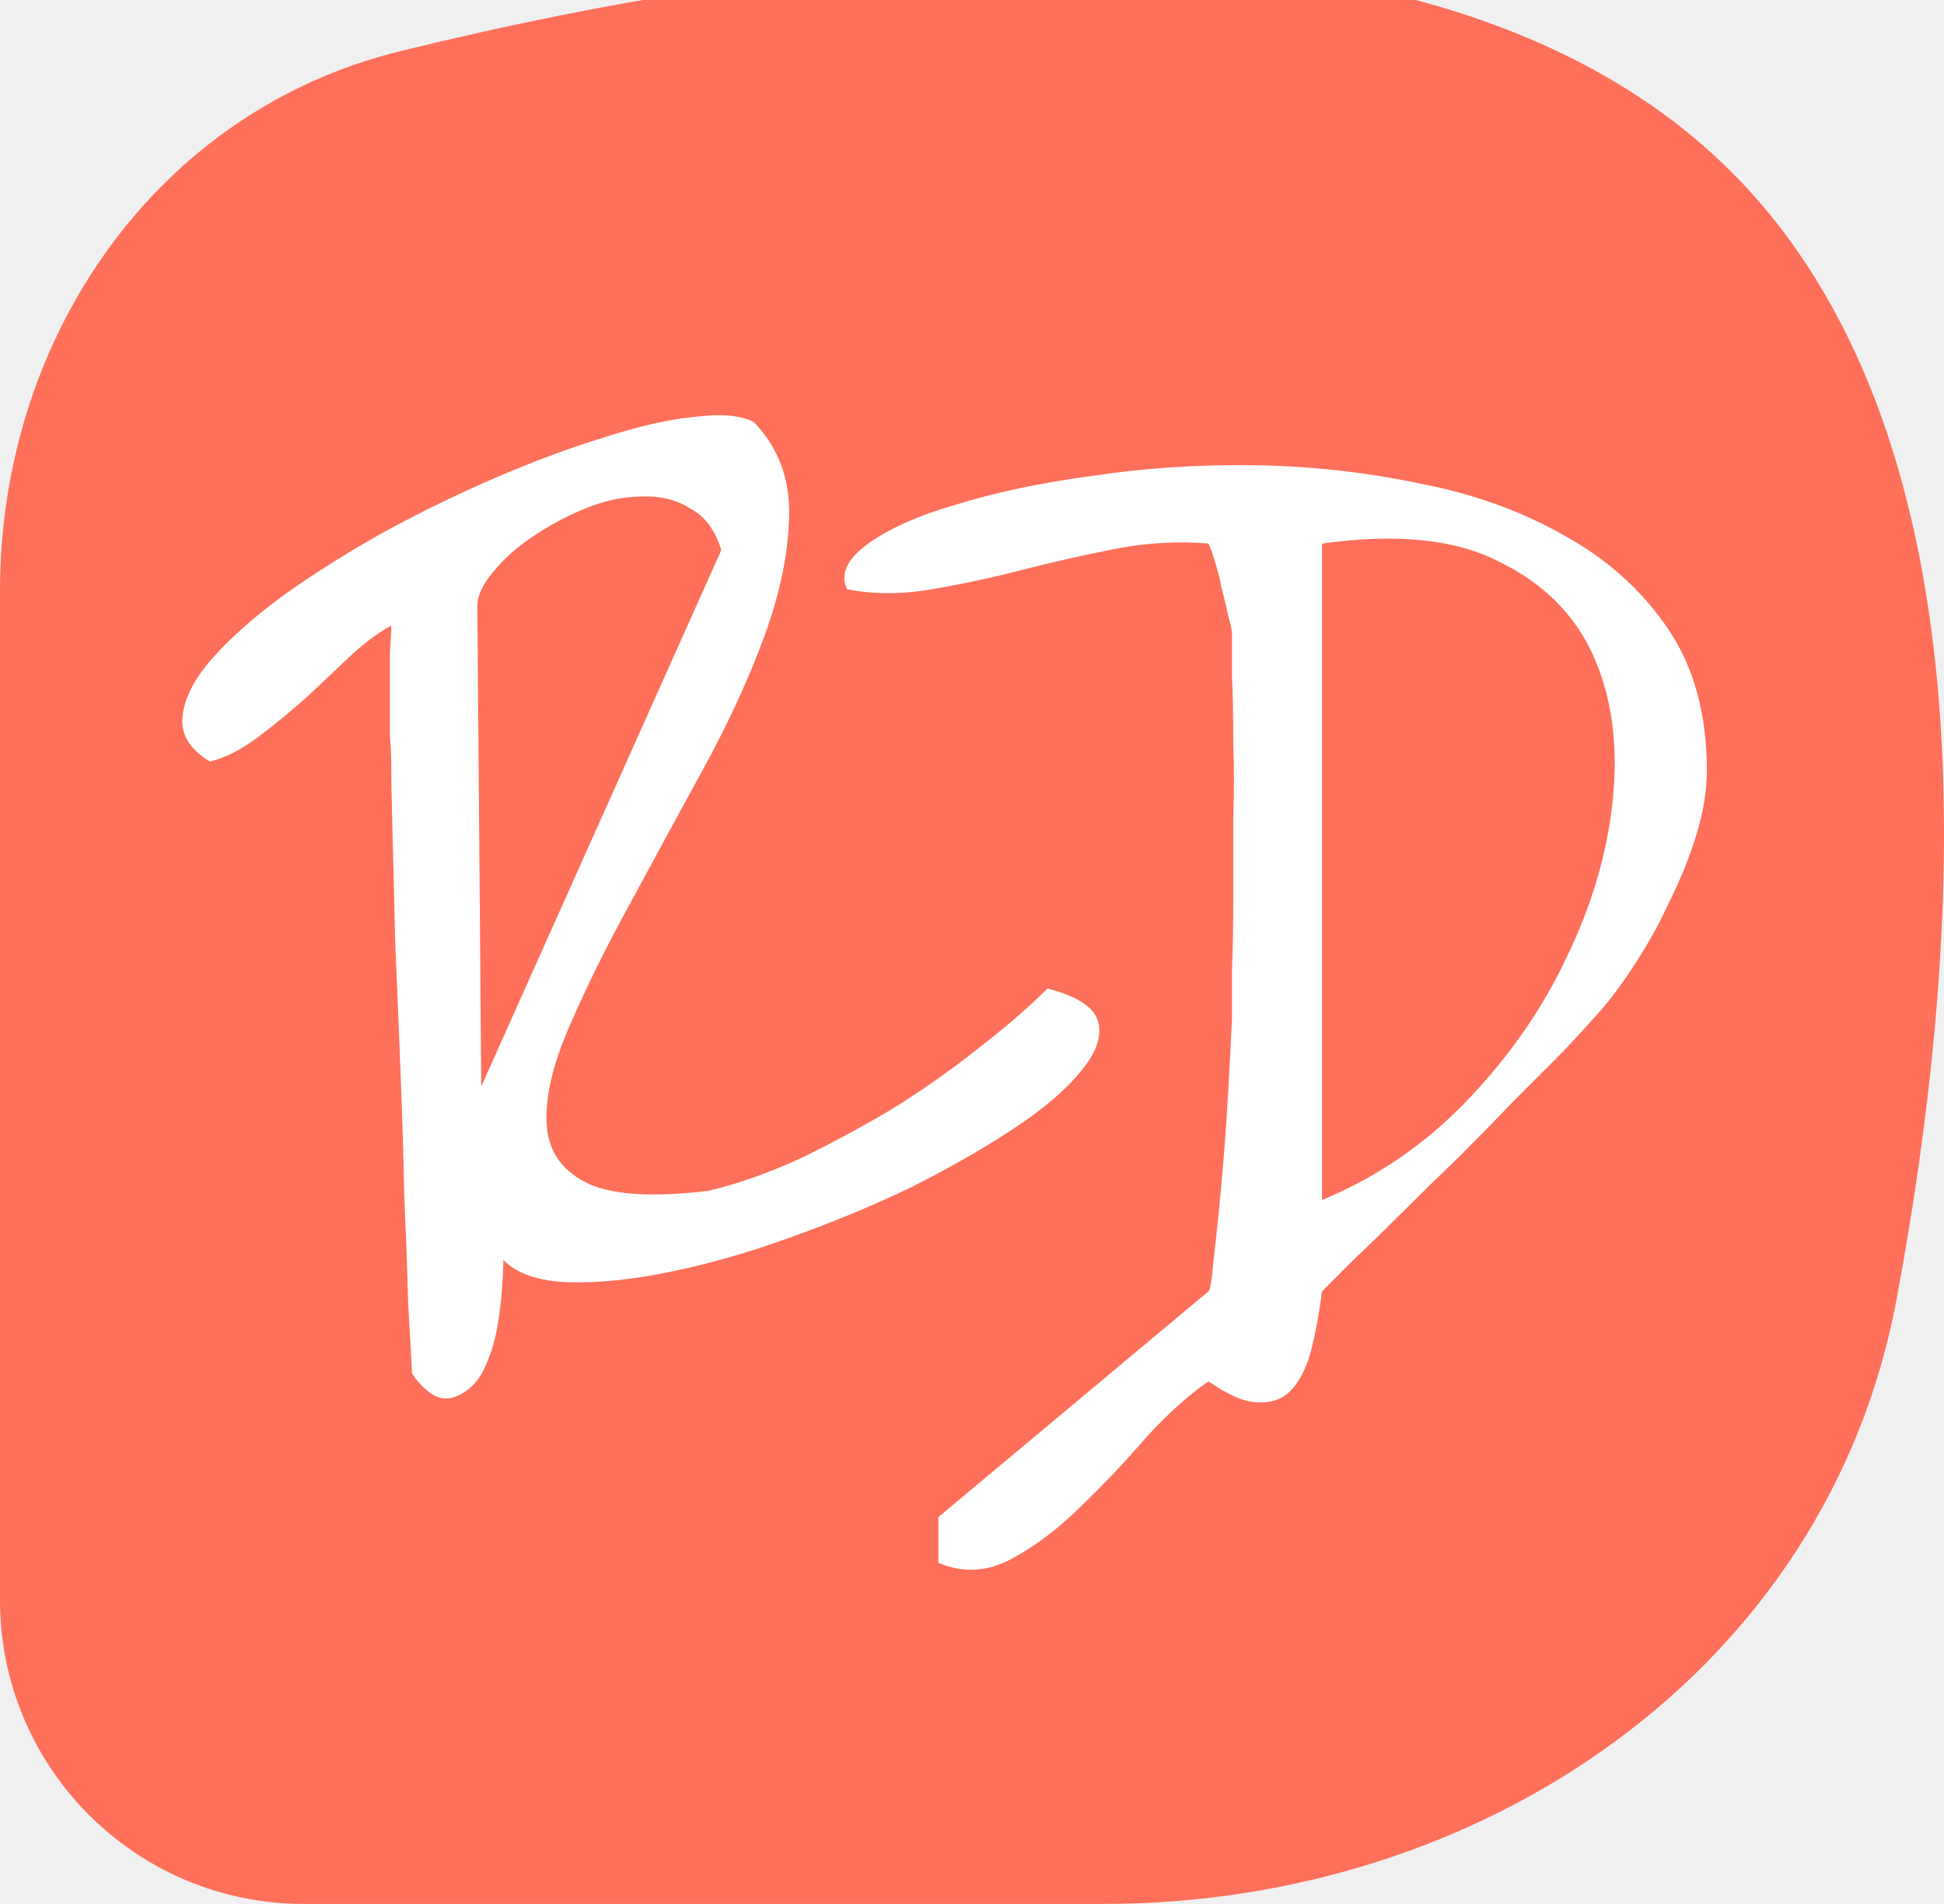
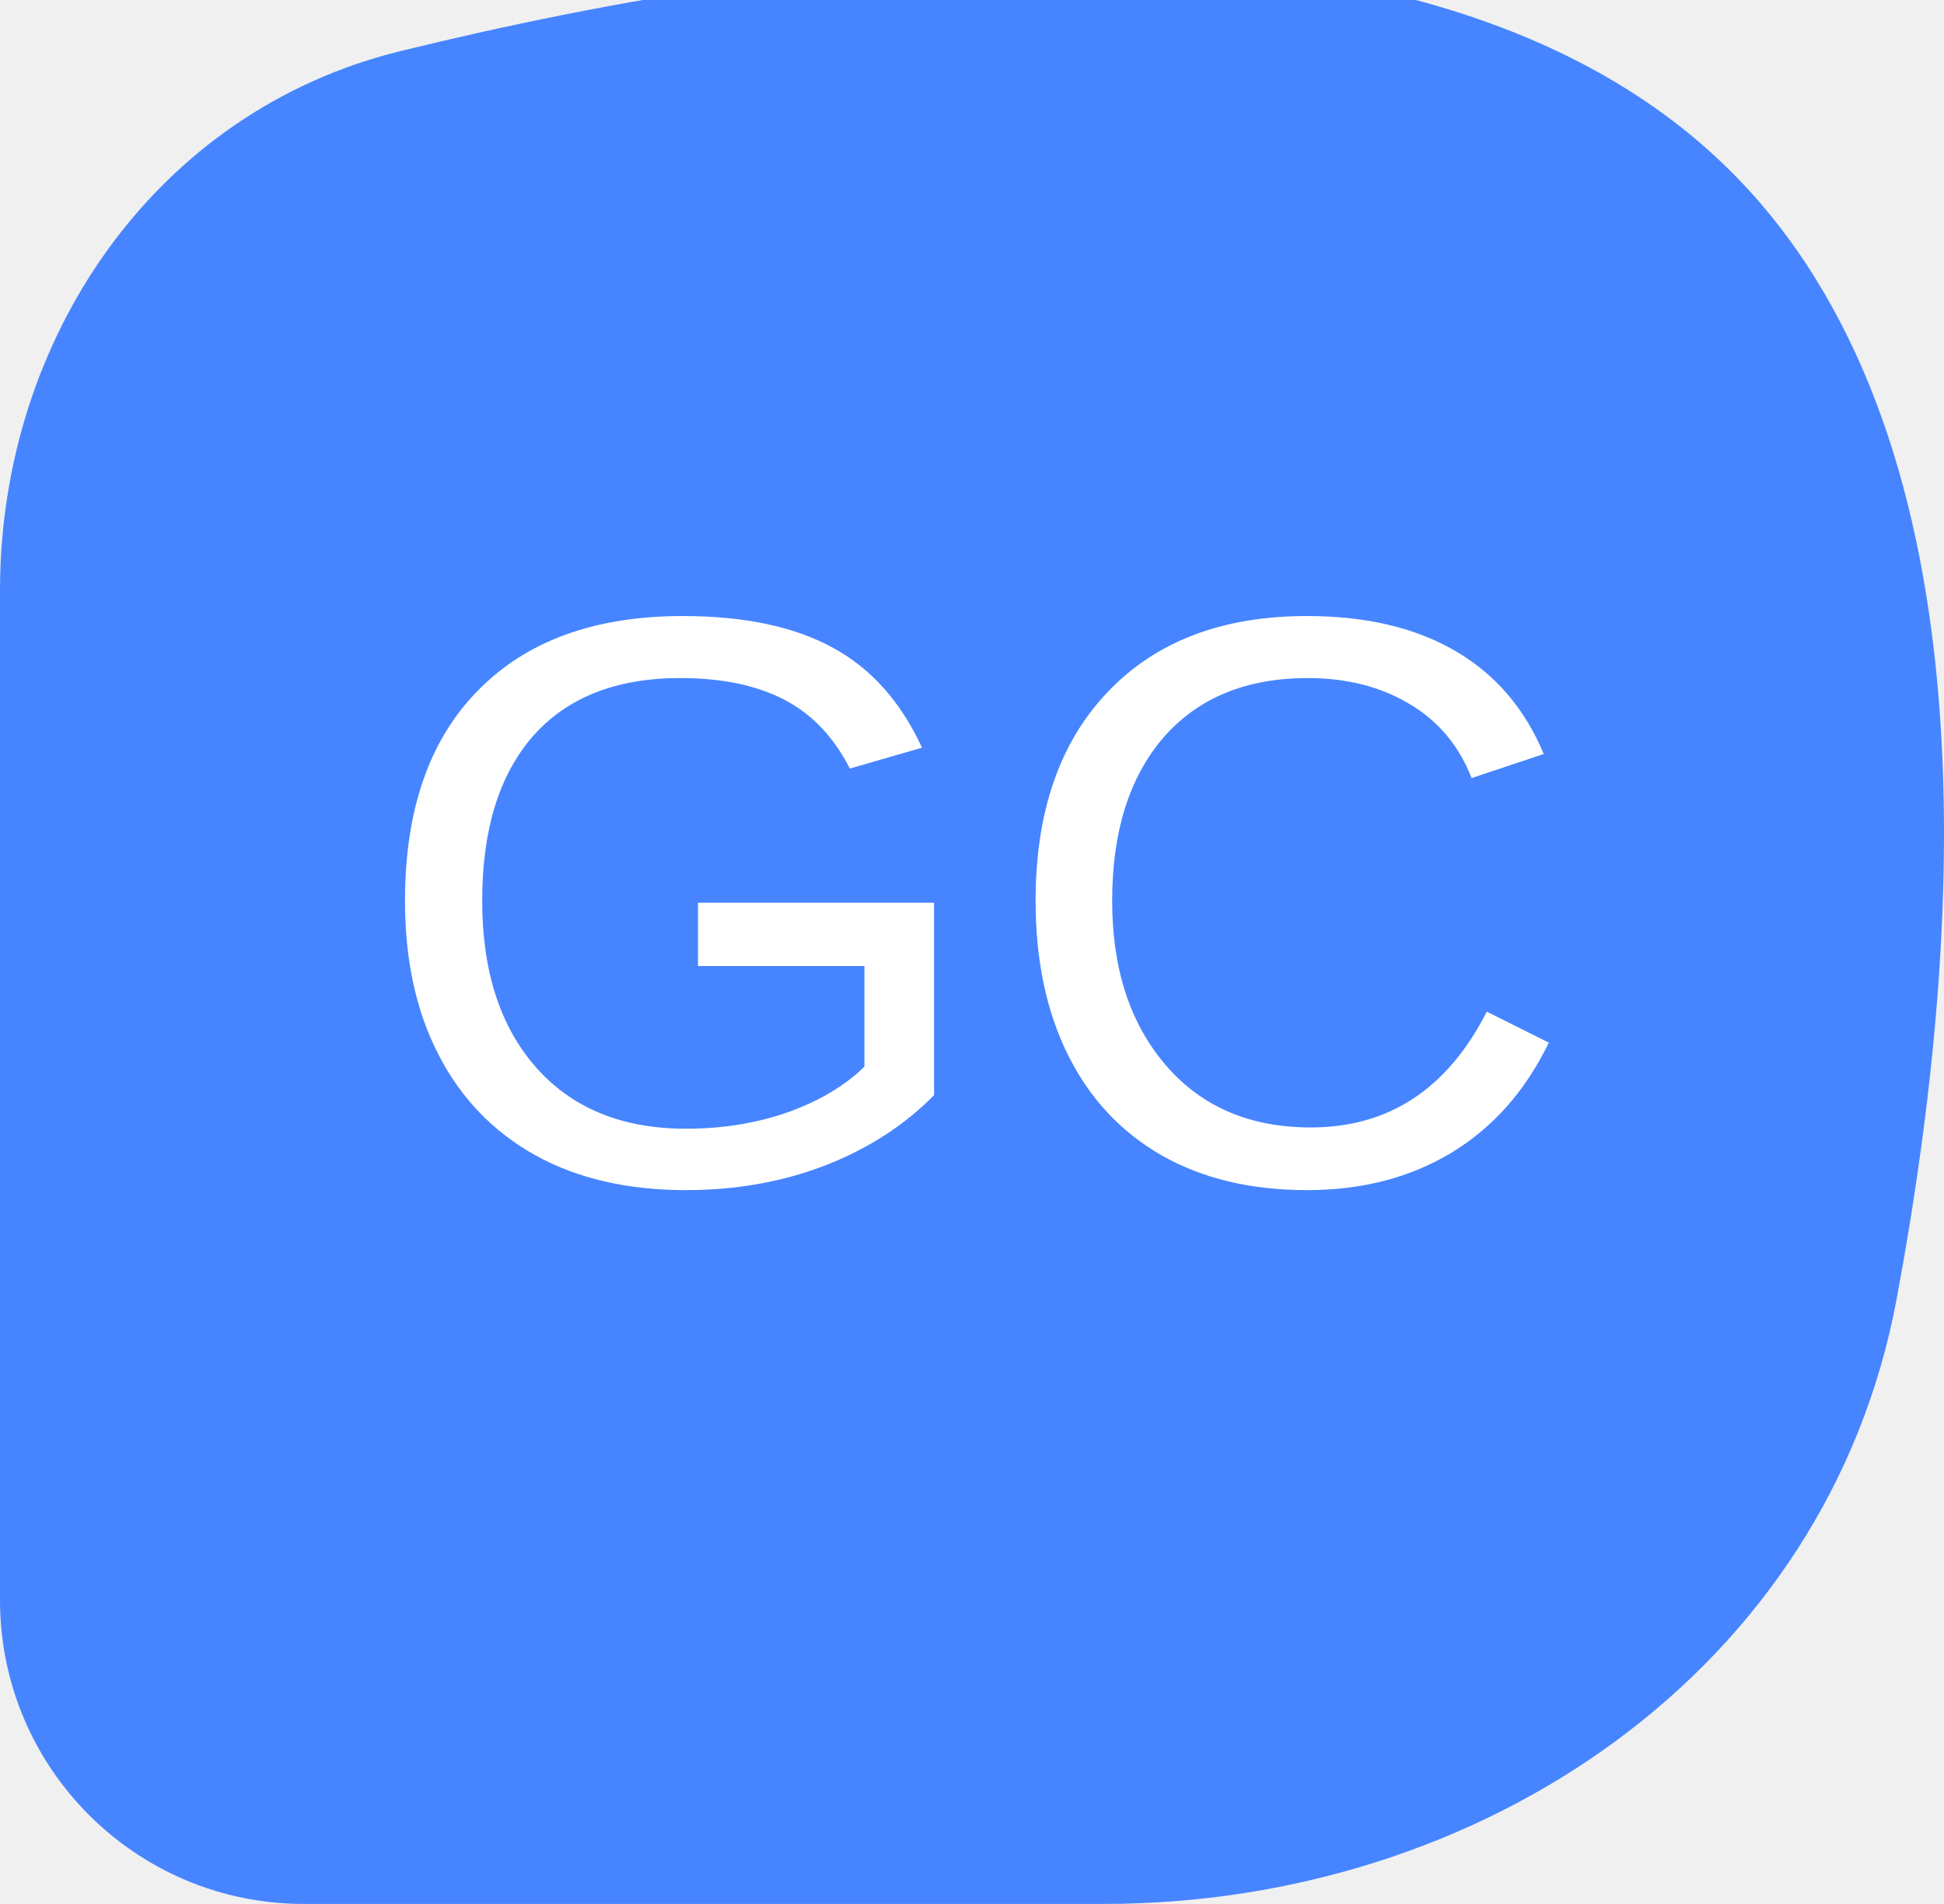
<svg xmlns="http://www.w3.org/2000/svg" width="48" height="47" viewBox="0 0 48 47" fill="none">
  <g clip-path="url(#clip0_204_118)">
-     <path d="M0 14.579C0 8.358 3.836 2.748 9.878 1.264C19.986 -1.218 35.243 -3.263 42.753 4.247C49.093 10.587 48.624 22.446 46.83 32.068C45.12 41.243 36.587 47 27.255 47H7.5C3.358 47 0 43.642 0 39.5V14.579Z" fill="#FE705A" />
-     <path d="M29.839 31.878C29.882 31.856 29.925 31.588 29.968 31.072C30.032 30.535 30.097 29.913 30.161 29.204C30.226 28.495 30.279 27.765 30.322 27.013C30.365 26.261 30.397 25.639 30.419 25.145C30.419 24.865 30.419 24.468 30.419 23.953C30.44 23.437 30.451 22.868 30.451 22.245C30.451 21.601 30.451 20.935 30.451 20.248C30.472 19.561 30.472 18.916 30.451 18.315C30.451 17.692 30.44 17.144 30.419 16.672C30.419 16.199 30.419 15.856 30.419 15.641C30.419 15.555 30.387 15.405 30.322 15.19C30.279 14.975 30.226 14.75 30.161 14.514C30.118 14.277 30.064 14.062 30 13.869C29.936 13.654 29.882 13.504 29.839 13.418C29.087 13.354 28.325 13.397 27.552 13.547C26.778 13.697 26.016 13.869 25.264 14.062C24.513 14.256 23.761 14.417 23.009 14.546C22.279 14.675 21.581 14.675 20.915 14.546C20.743 14.181 20.904 13.815 21.398 13.45C21.914 13.064 22.655 12.731 23.621 12.452C24.588 12.151 25.715 11.915 27.004 11.743C28.293 11.55 29.624 11.464 30.999 11.485C32.373 11.507 33.726 11.657 35.058 11.936C36.389 12.194 37.581 12.623 38.634 13.225C39.686 13.805 40.534 14.567 41.179 15.512C41.823 16.457 42.145 17.628 42.145 19.024C42.145 19.518 42.059 20.044 41.887 20.602C41.716 21.161 41.49 21.719 41.211 22.277C40.953 22.836 40.653 23.373 40.309 23.888C39.987 24.382 39.665 24.801 39.342 25.145C39.192 25.316 38.945 25.585 38.602 25.95C38.258 26.294 37.861 26.691 37.41 27.142C36.98 27.593 36.518 28.065 36.024 28.559C35.53 29.032 35.058 29.494 34.607 29.945C34.177 30.374 33.78 30.761 33.415 31.104C33.071 31.448 32.813 31.706 32.642 31.878C32.577 32.393 32.491 32.866 32.384 33.295C32.276 33.725 32.115 34.057 31.901 34.294C31.686 34.53 31.407 34.637 31.063 34.616C30.741 34.616 30.333 34.444 29.839 34.1C29.366 34.423 28.862 34.874 28.325 35.454C27.809 36.055 27.272 36.624 26.714 37.161C26.155 37.719 25.576 38.16 24.974 38.482C24.373 38.804 23.772 38.836 23.17 38.578V37.451L29.839 31.878ZM32.642 29.623C33.995 29.064 35.187 28.248 36.218 27.174C37.27 26.079 38.097 24.887 38.698 23.598C39.321 22.31 39.697 21.01 39.826 19.7C39.955 18.369 39.794 17.198 39.342 16.189C38.891 15.179 38.118 14.406 37.023 13.869C35.949 13.311 34.489 13.16 32.642 13.418V29.623Z" fill="white" />
-     <path d="M10.175 33.907C10.154 33.52 10.121 32.941 10.078 32.167C10.057 31.373 10.025 30.481 9.982 29.493C9.96 28.484 9.928 27.432 9.885 26.336C9.842 25.241 9.799 24.199 9.756 23.211C9.735 22.224 9.713 21.343 9.692 20.57C9.67 19.775 9.66 19.184 9.66 18.798C9.66 18.669 9.649 18.454 9.627 18.154C9.627 17.831 9.627 17.498 9.627 17.155C9.627 16.79 9.627 16.446 9.627 16.124C9.649 15.802 9.66 15.576 9.66 15.447C9.402 15.576 9.09 15.802 8.725 16.124C8.382 16.446 8.006 16.8 7.598 17.187C7.19 17.552 6.771 17.896 6.341 18.218C5.933 18.519 5.547 18.712 5.182 18.798C4.688 18.497 4.462 18.132 4.505 17.703C4.548 17.252 4.784 16.779 5.214 16.285C5.665 15.77 6.256 15.243 6.986 14.707C7.737 14.169 8.554 13.654 9.434 13.16C10.336 12.666 11.26 12.215 12.205 11.807C13.15 11.399 14.041 11.066 14.879 10.809C15.738 10.529 16.489 10.357 17.134 10.293C17.799 10.207 18.293 10.25 18.616 10.422C19.217 11.045 19.507 11.818 19.485 12.741C19.464 13.665 19.26 14.653 18.873 15.705C18.487 16.758 17.982 17.853 17.359 18.991C16.736 20.129 16.135 21.235 15.555 22.309C14.975 23.362 14.481 24.36 14.073 25.305C13.665 26.229 13.472 27.024 13.493 27.689C13.515 28.355 13.826 28.849 14.428 29.171C15.029 29.493 16.049 29.569 17.488 29.397C18.218 29.225 18.981 28.956 19.775 28.591C20.57 28.205 21.343 27.786 22.095 27.335C22.846 26.863 23.544 26.369 24.189 25.853C24.855 25.338 25.413 24.854 25.864 24.403C26.616 24.597 27.035 24.876 27.12 25.241C27.206 25.606 27.056 26.014 26.669 26.465C26.304 26.916 25.746 27.389 24.994 27.883C24.242 28.377 23.394 28.86 22.449 29.332C21.504 29.783 20.516 30.191 19.485 30.556C18.476 30.922 17.499 31.201 16.554 31.394C15.63 31.587 14.793 31.673 14.041 31.652C13.311 31.63 12.774 31.448 12.43 31.104C12.43 31.233 12.419 31.459 12.398 31.781C12.376 32.103 12.334 32.447 12.269 32.812C12.205 33.155 12.097 33.488 11.947 33.81C11.797 34.111 11.582 34.326 11.303 34.455C11.066 34.562 10.841 34.541 10.626 34.39C10.433 34.24 10.283 34.079 10.175 33.907ZM11.883 26.82L17.81 13.579C17.66 13.085 17.402 12.741 17.037 12.548C16.693 12.333 16.296 12.237 15.845 12.258C15.394 12.258 14.932 12.355 14.46 12.548C13.987 12.741 13.547 12.978 13.139 13.257C12.752 13.514 12.43 13.805 12.172 14.127C11.915 14.427 11.786 14.707 11.786 14.964L11.883 26.82Z" fill="white" />
+     <path d="M0 14.579C0 8.358 3.836 2.748 9.878 1.264C19.986 -1.218 35.243 -3.263 42.753 4.247C49.093 10.587 48.624 22.446 46.83 32.068C45.12 41.243 36.587 47 27.255 47H7.5C3.358 47 0 43.642 0 39.5V14.579Z" fill="#4685FF" />
+     <text x="50%" y="50%" dominant-baseline="middle" text-anchor="middle" font-size="20" font-family="Arial" fill="#FFFFFF">GC</text>
  </g>
  <defs>
    <clipPath id="clip0_204_118">
      <rect width="48" height="48" fill="white" transform="translate(0 -1)" />
    </clipPath>
  </defs>
</svg>
